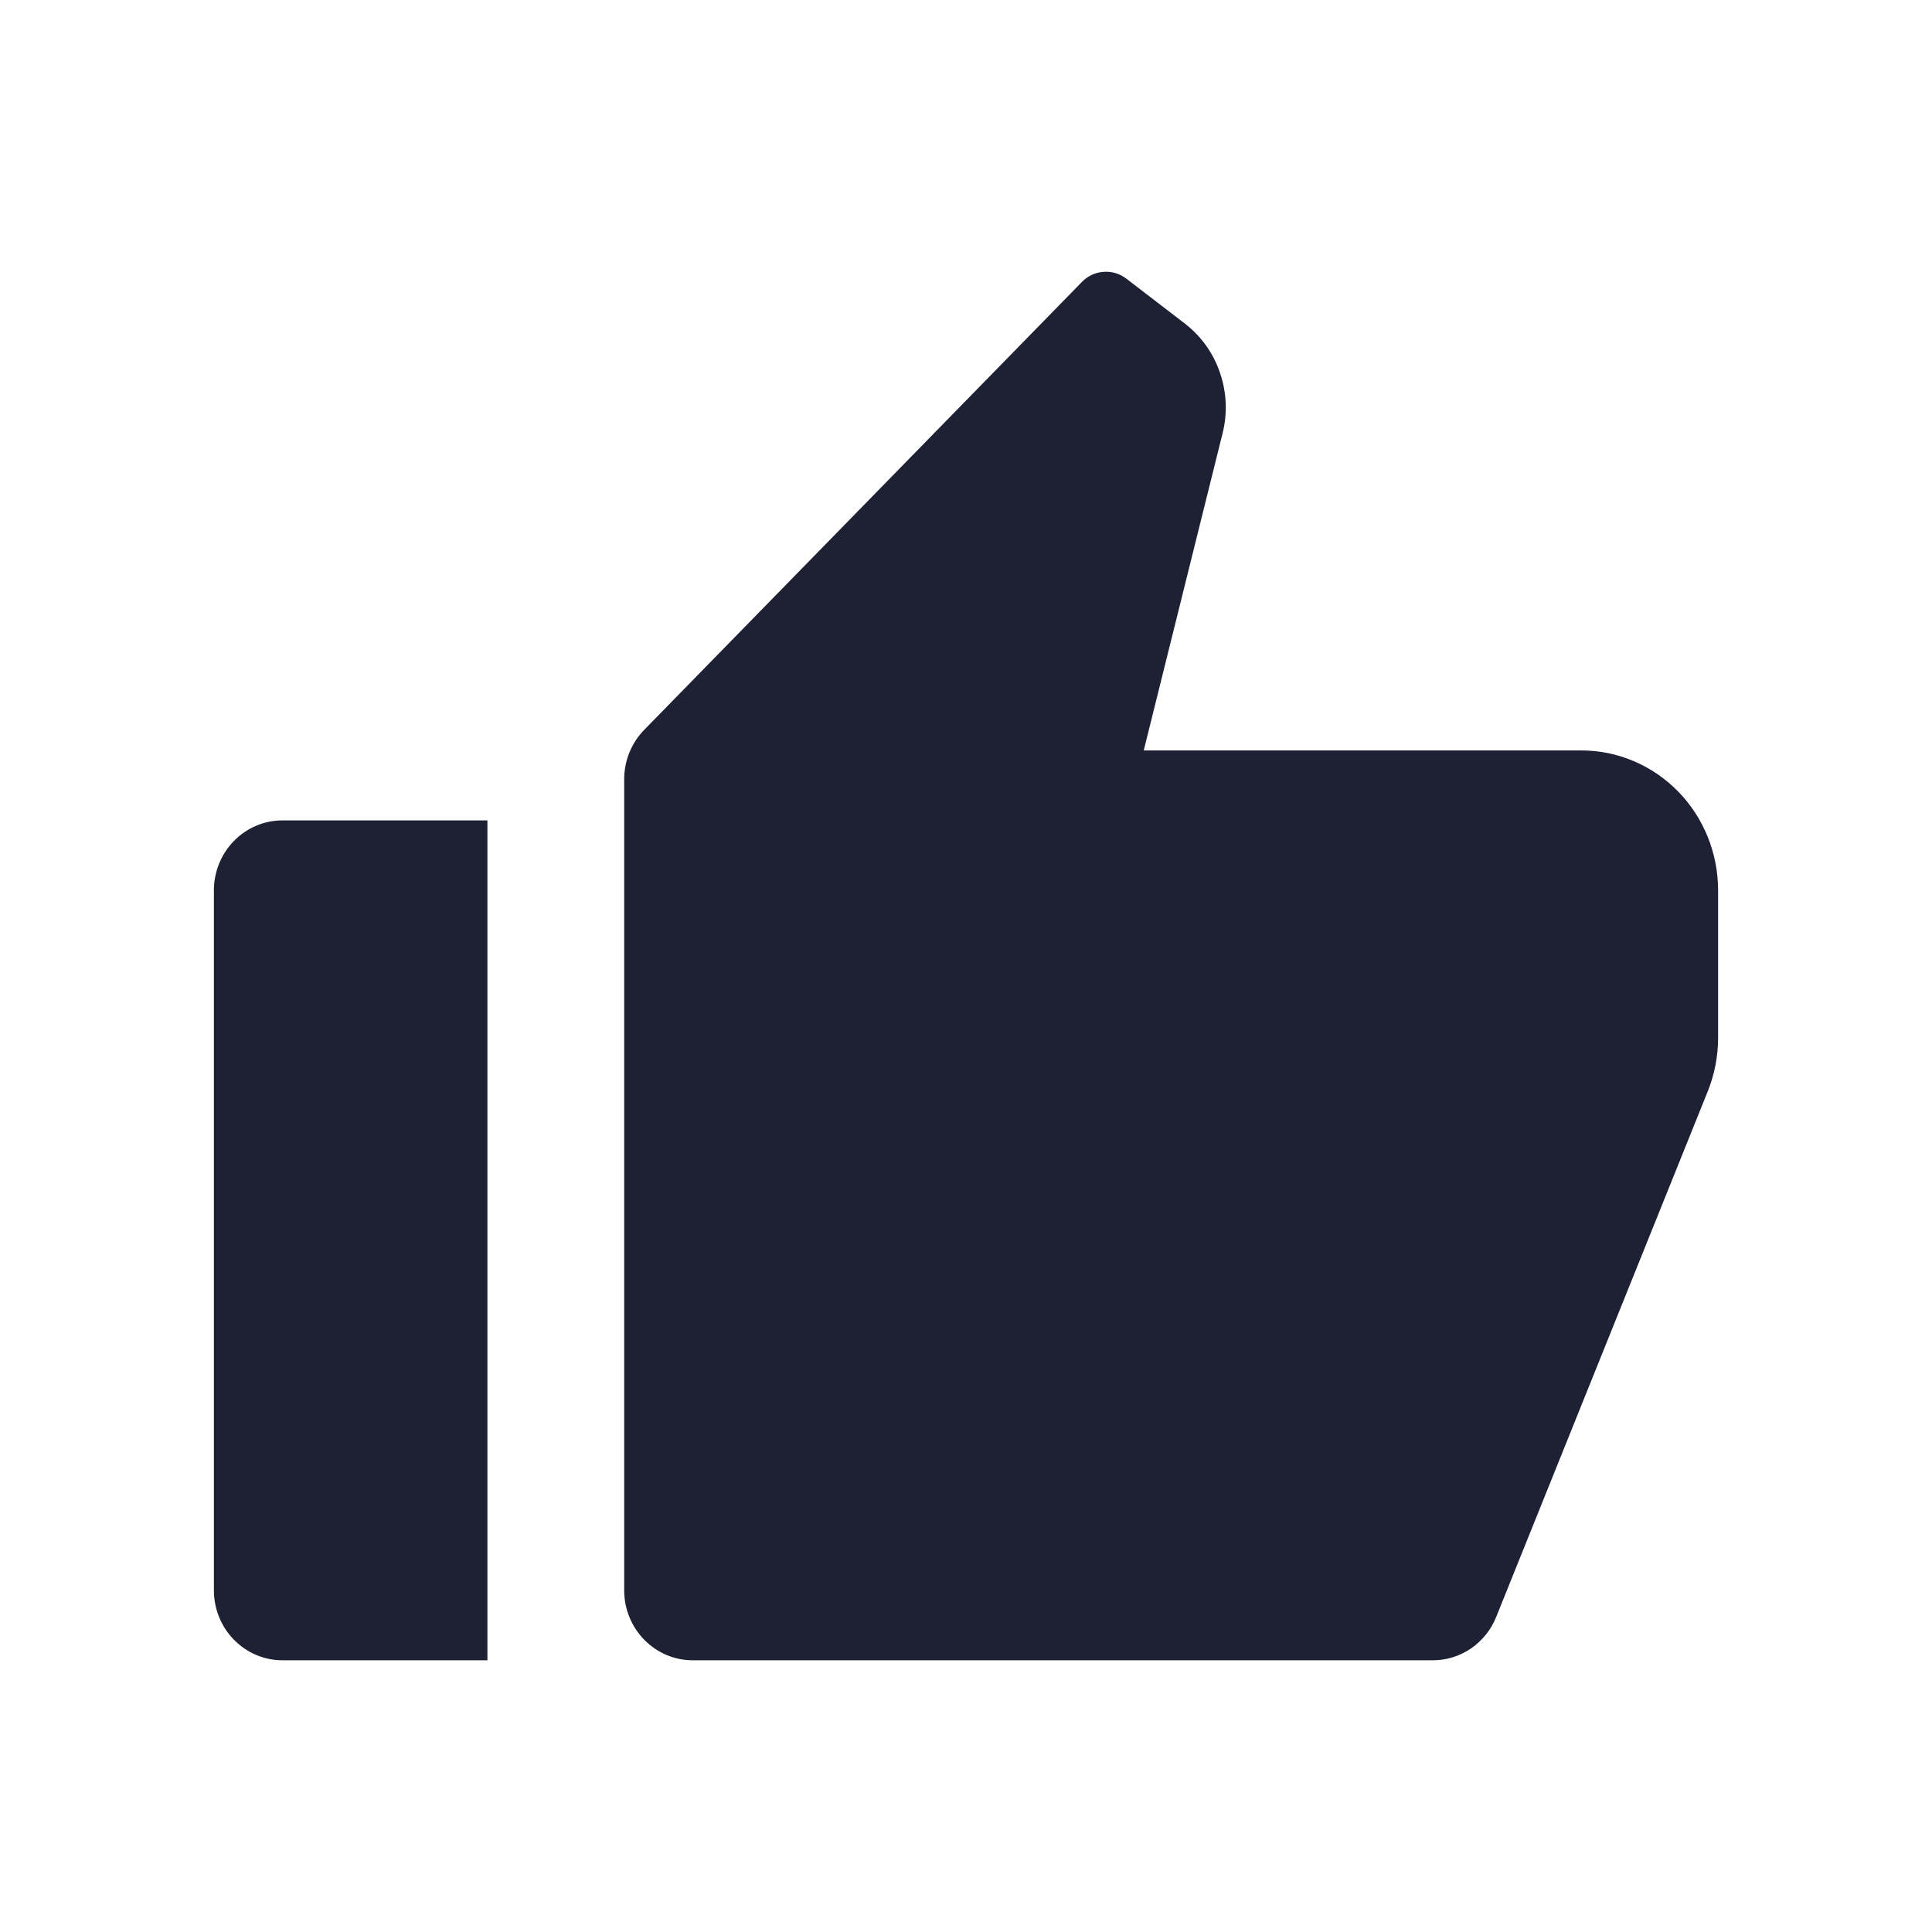
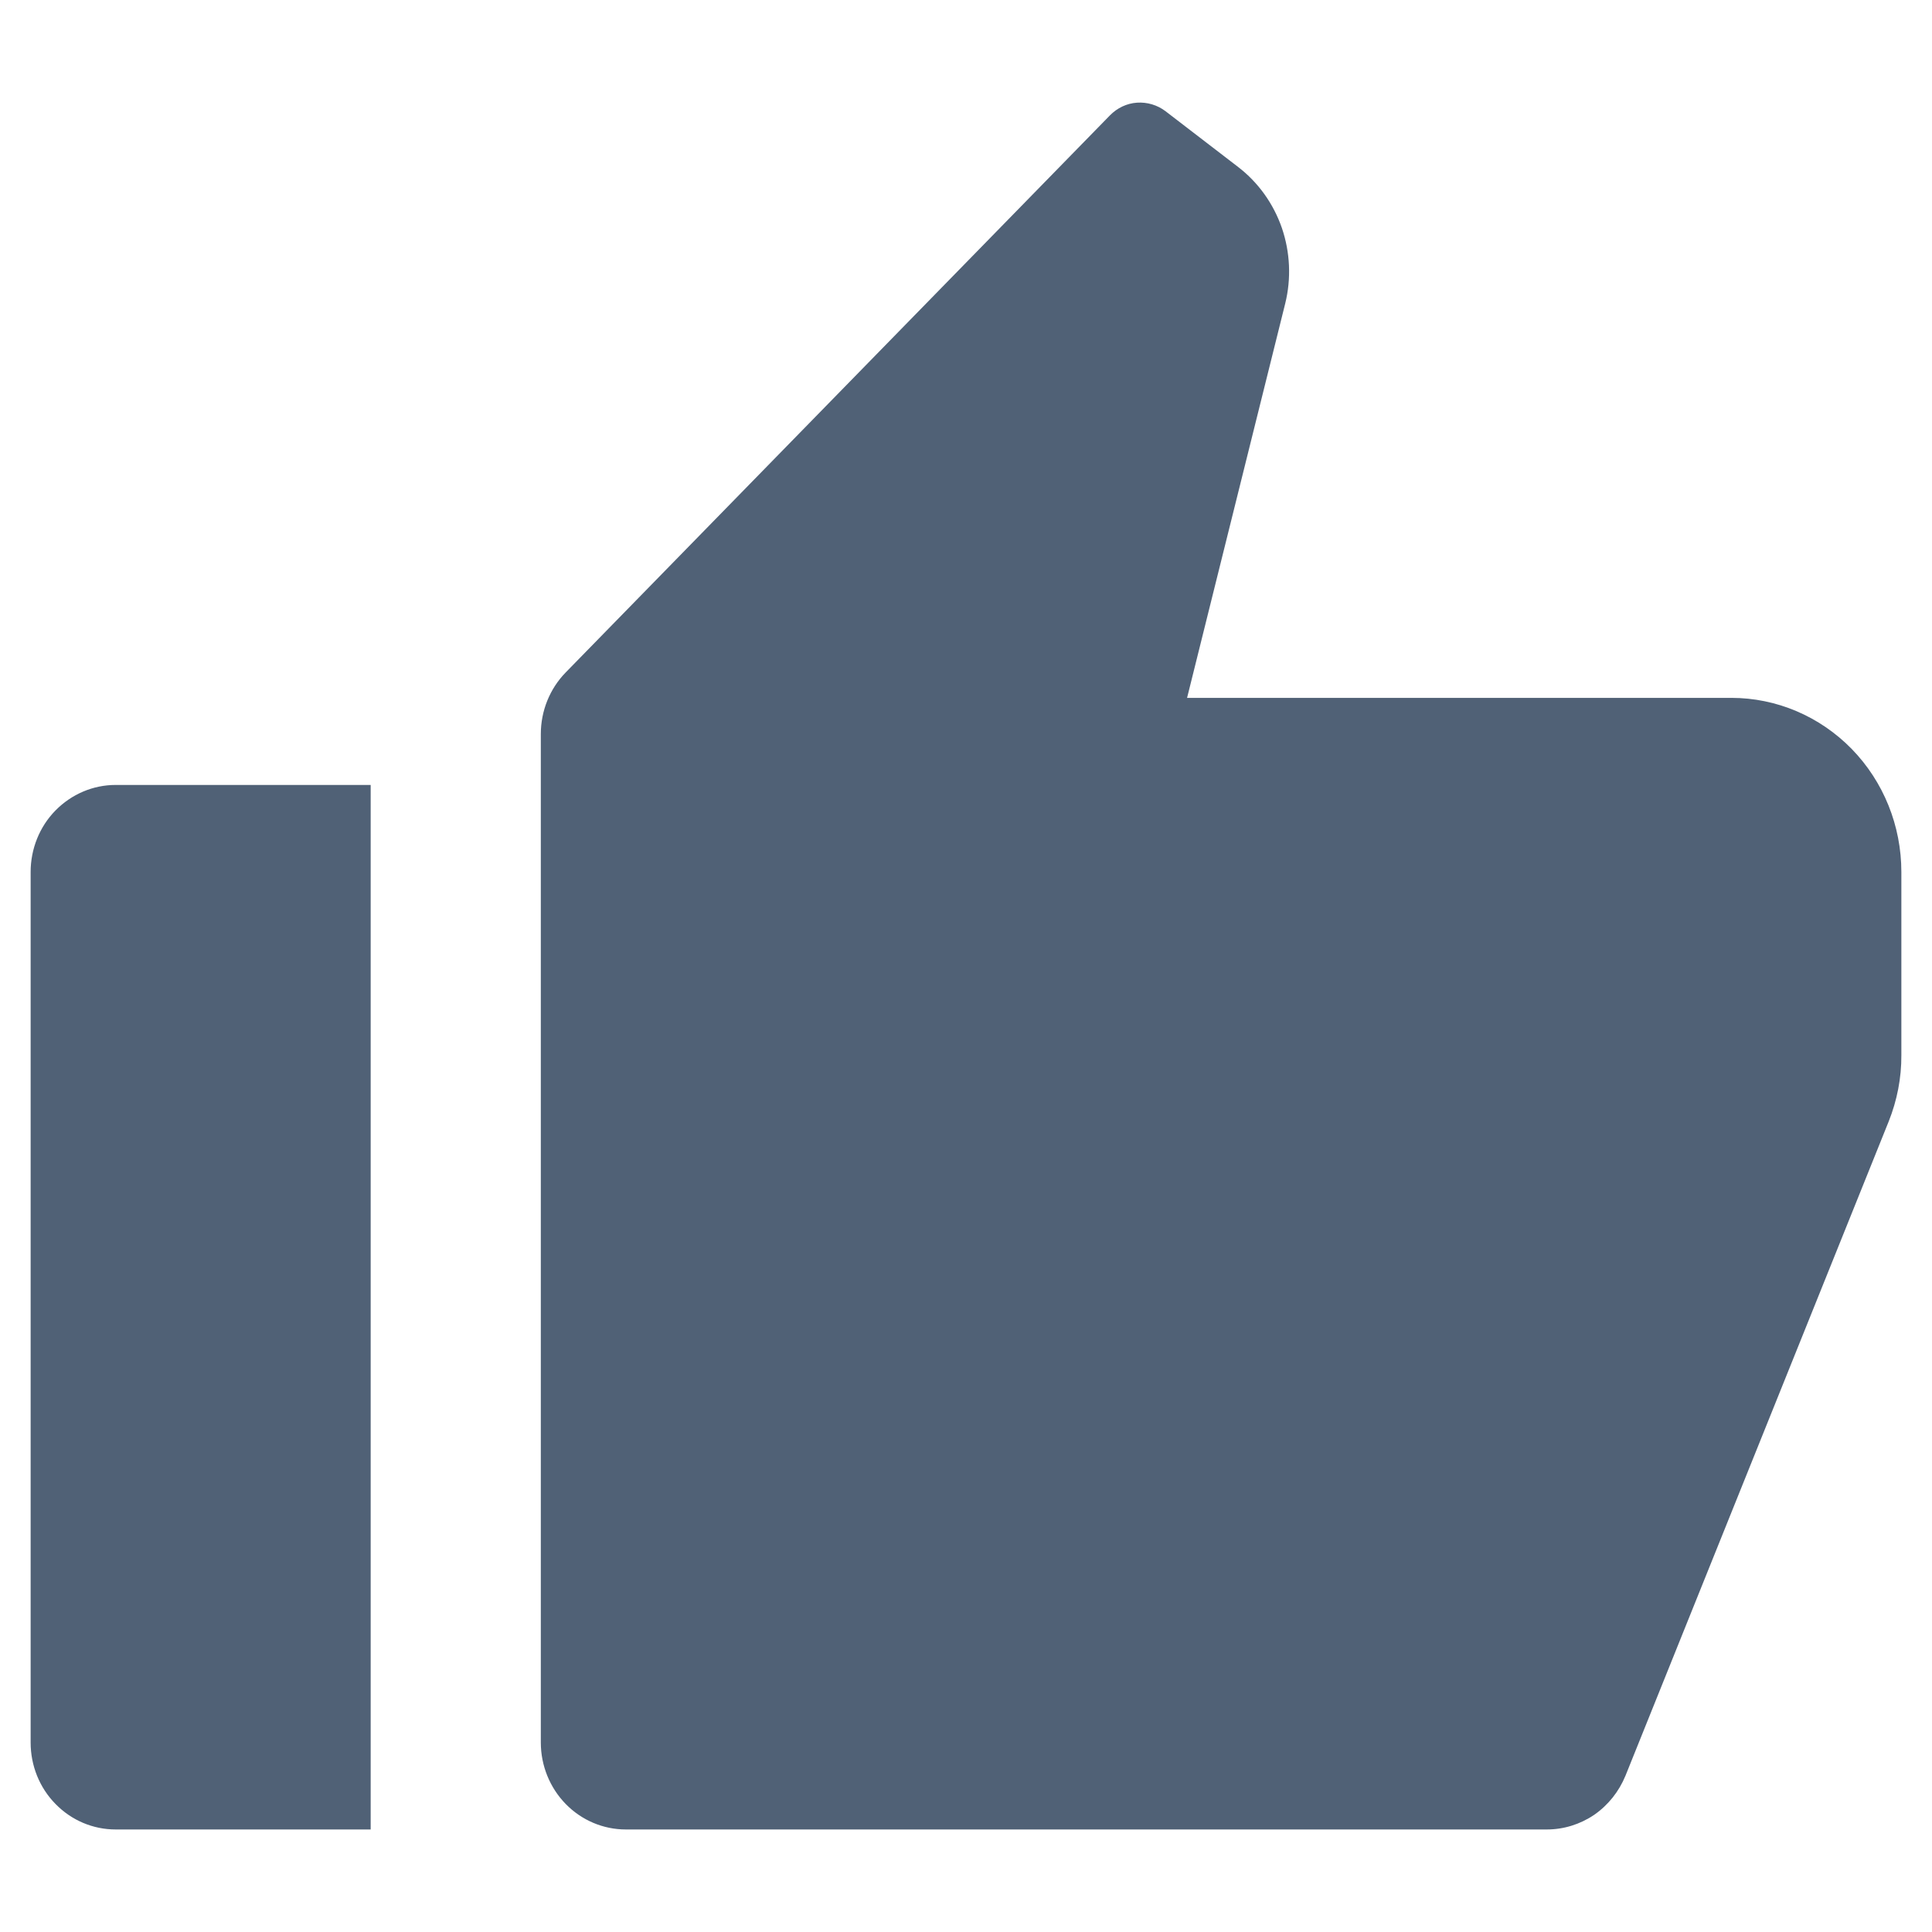
<svg xmlns="http://www.w3.org/2000/svg" width="14" height="14" viewBox="0 0 14 14" fill="none">
-   <path d="M2.045 5.945H3.532V12.031H2.045C1.914 12.031 1.788 11.977 1.695 11.882C1.602 11.787 1.55 11.658 1.55 11.524V6.452C1.55 6.318 1.602 6.189 1.695 6.094C1.788 5.999 1.914 5.945 2.045 5.945ZM4.668 5.289L7.839 2.044C7.881 2 7.937 1.974 7.996 1.97C8.056 1.965 8.115 1.983 8.163 2.02L8.585 2.344C8.703 2.435 8.792 2.558 8.84 2.7C8.889 2.842 8.896 2.995 8.859 3.141L8.288 5.438H11.459C11.722 5.438 11.974 5.545 12.16 5.735C12.346 5.925 12.45 6.183 12.45 6.452V7.519C12.45 7.652 12.425 7.783 12.376 7.906L10.842 11.717C10.805 11.81 10.741 11.889 10.66 11.945C10.578 12.001 10.482 12.031 10.384 12.031H5.018C4.887 12.031 4.761 11.977 4.668 11.882C4.575 11.787 4.523 11.658 4.523 11.524V5.648C4.523 5.513 4.575 5.384 4.668 5.289Z" fill="#1E2134" />
+   <path d="M0.838 5.688H2.686V13.257H0.838C0.674 13.257 0.518 13.191 0.402 13.072C0.286 12.954 0.222 12.794 0.222 12.627V6.319C0.222 6.152 0.286 5.991 0.402 5.873C0.518 5.755 0.674 5.688 0.838 5.688ZM4.099 4.873L8.043 0.836C8.096 0.782 8.165 0.749 8.239 0.744C8.313 0.739 8.387 0.761 8.446 0.806L8.972 1.21C9.118 1.322 9.228 1.476 9.289 1.652C9.349 1.828 9.358 2.019 9.313 2.2L8.602 5.057H12.546C12.873 5.057 13.186 5.19 13.418 5.427C13.649 5.664 13.778 5.984 13.778 6.319V7.646C13.779 7.811 13.747 7.974 13.686 8.127L11.779 12.867C11.732 12.982 11.653 13.081 11.552 13.151C11.45 13.22 11.331 13.257 11.209 13.257H4.535C4.372 13.257 4.215 13.191 4.099 13.072C3.984 12.954 3.919 12.794 3.919 12.627V5.319C3.919 5.151 3.984 4.991 4.099 4.873Z" fill="#506176" />
</svg>
